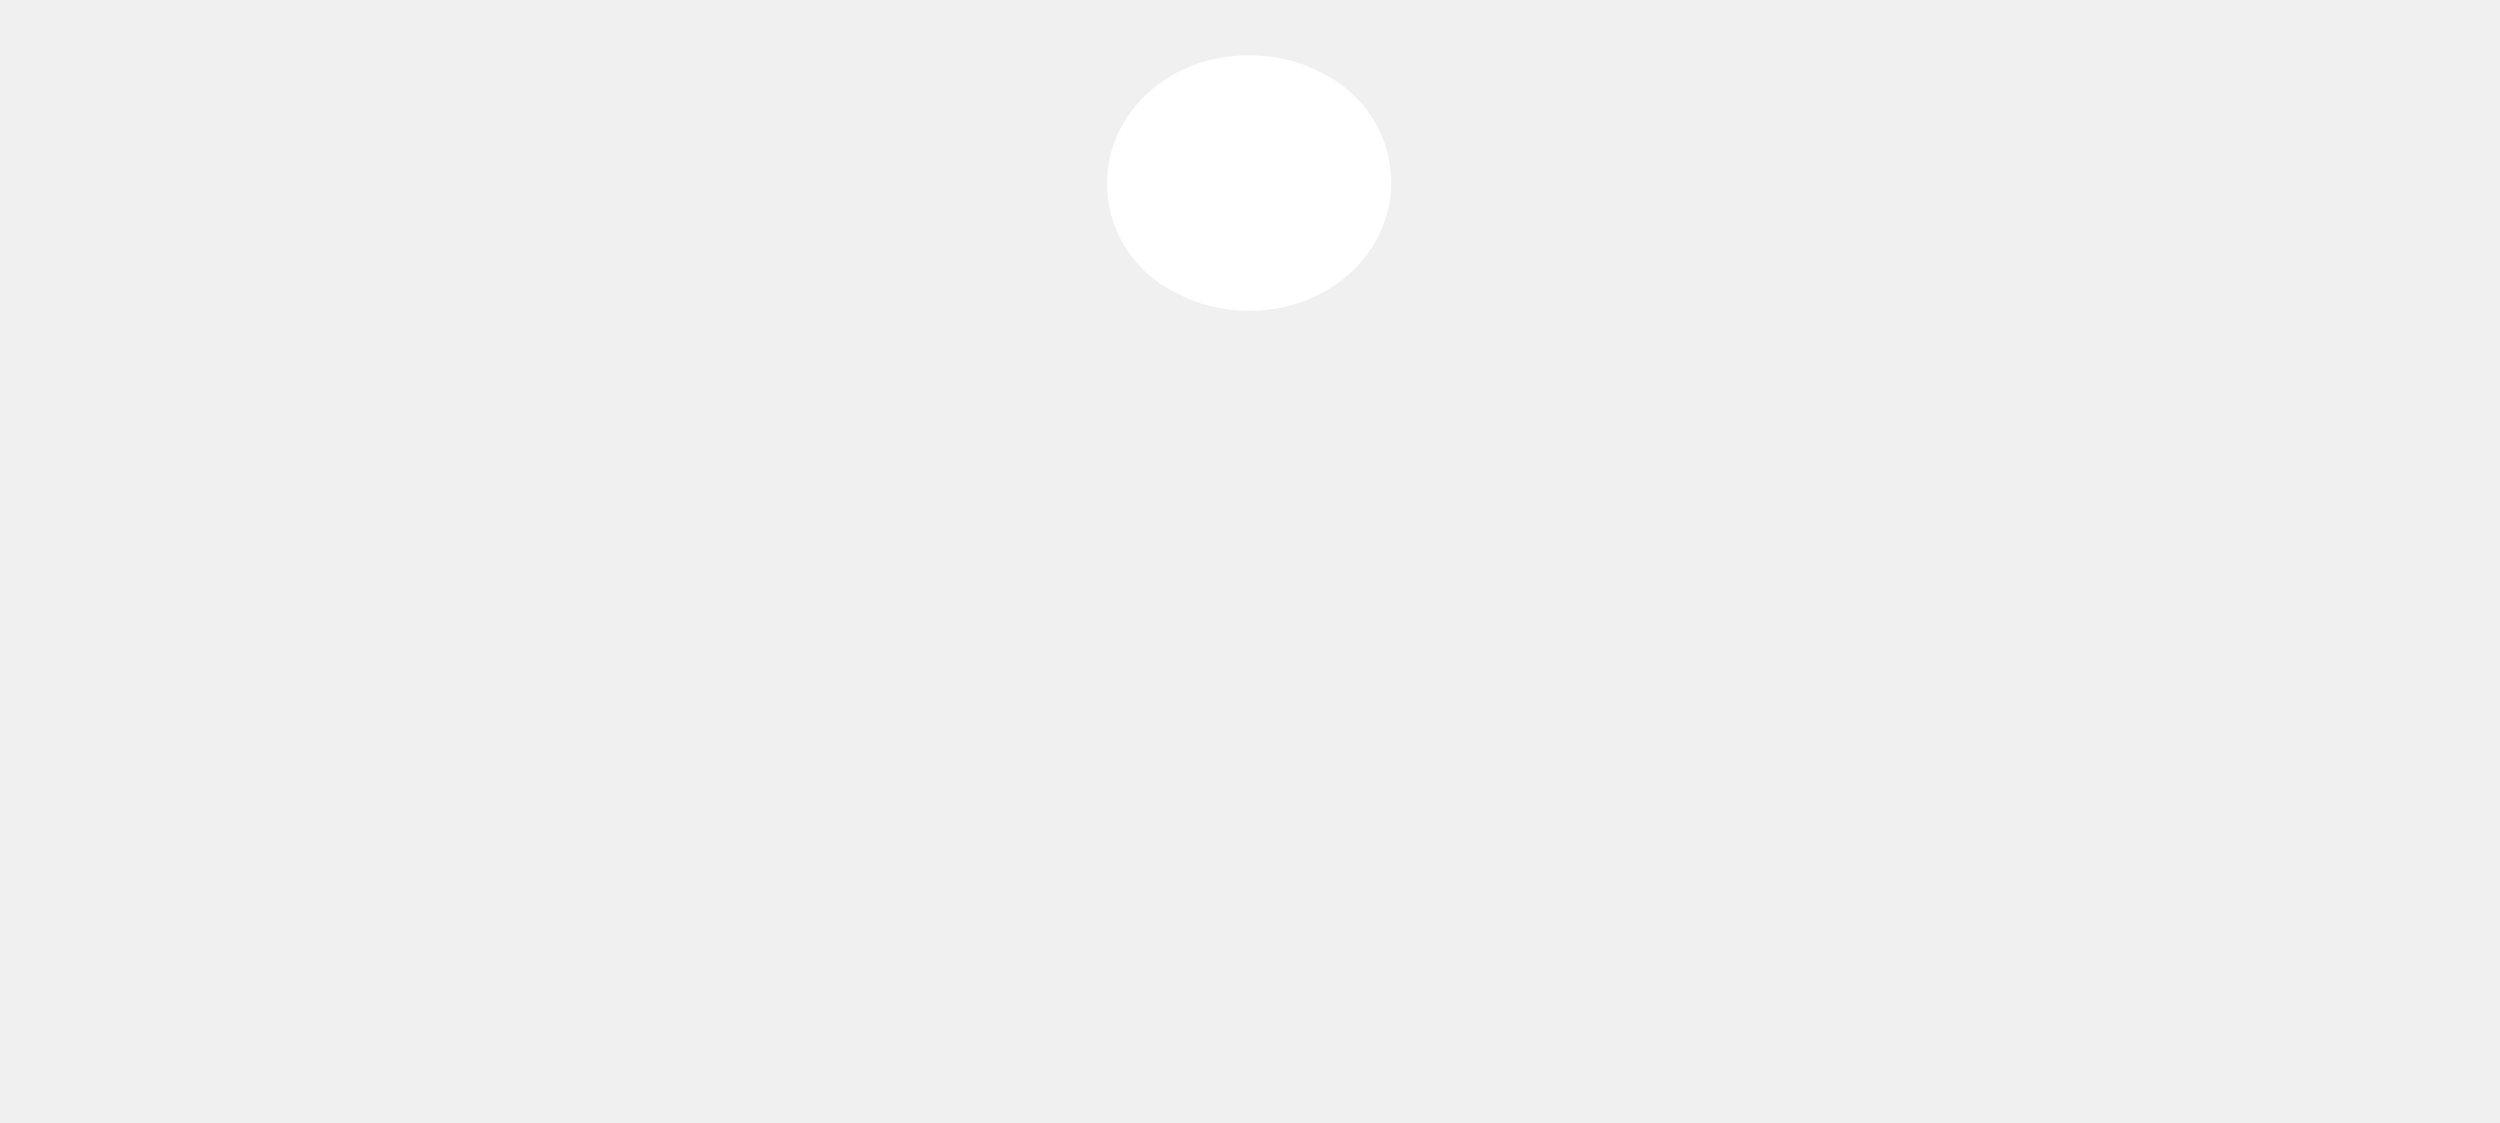
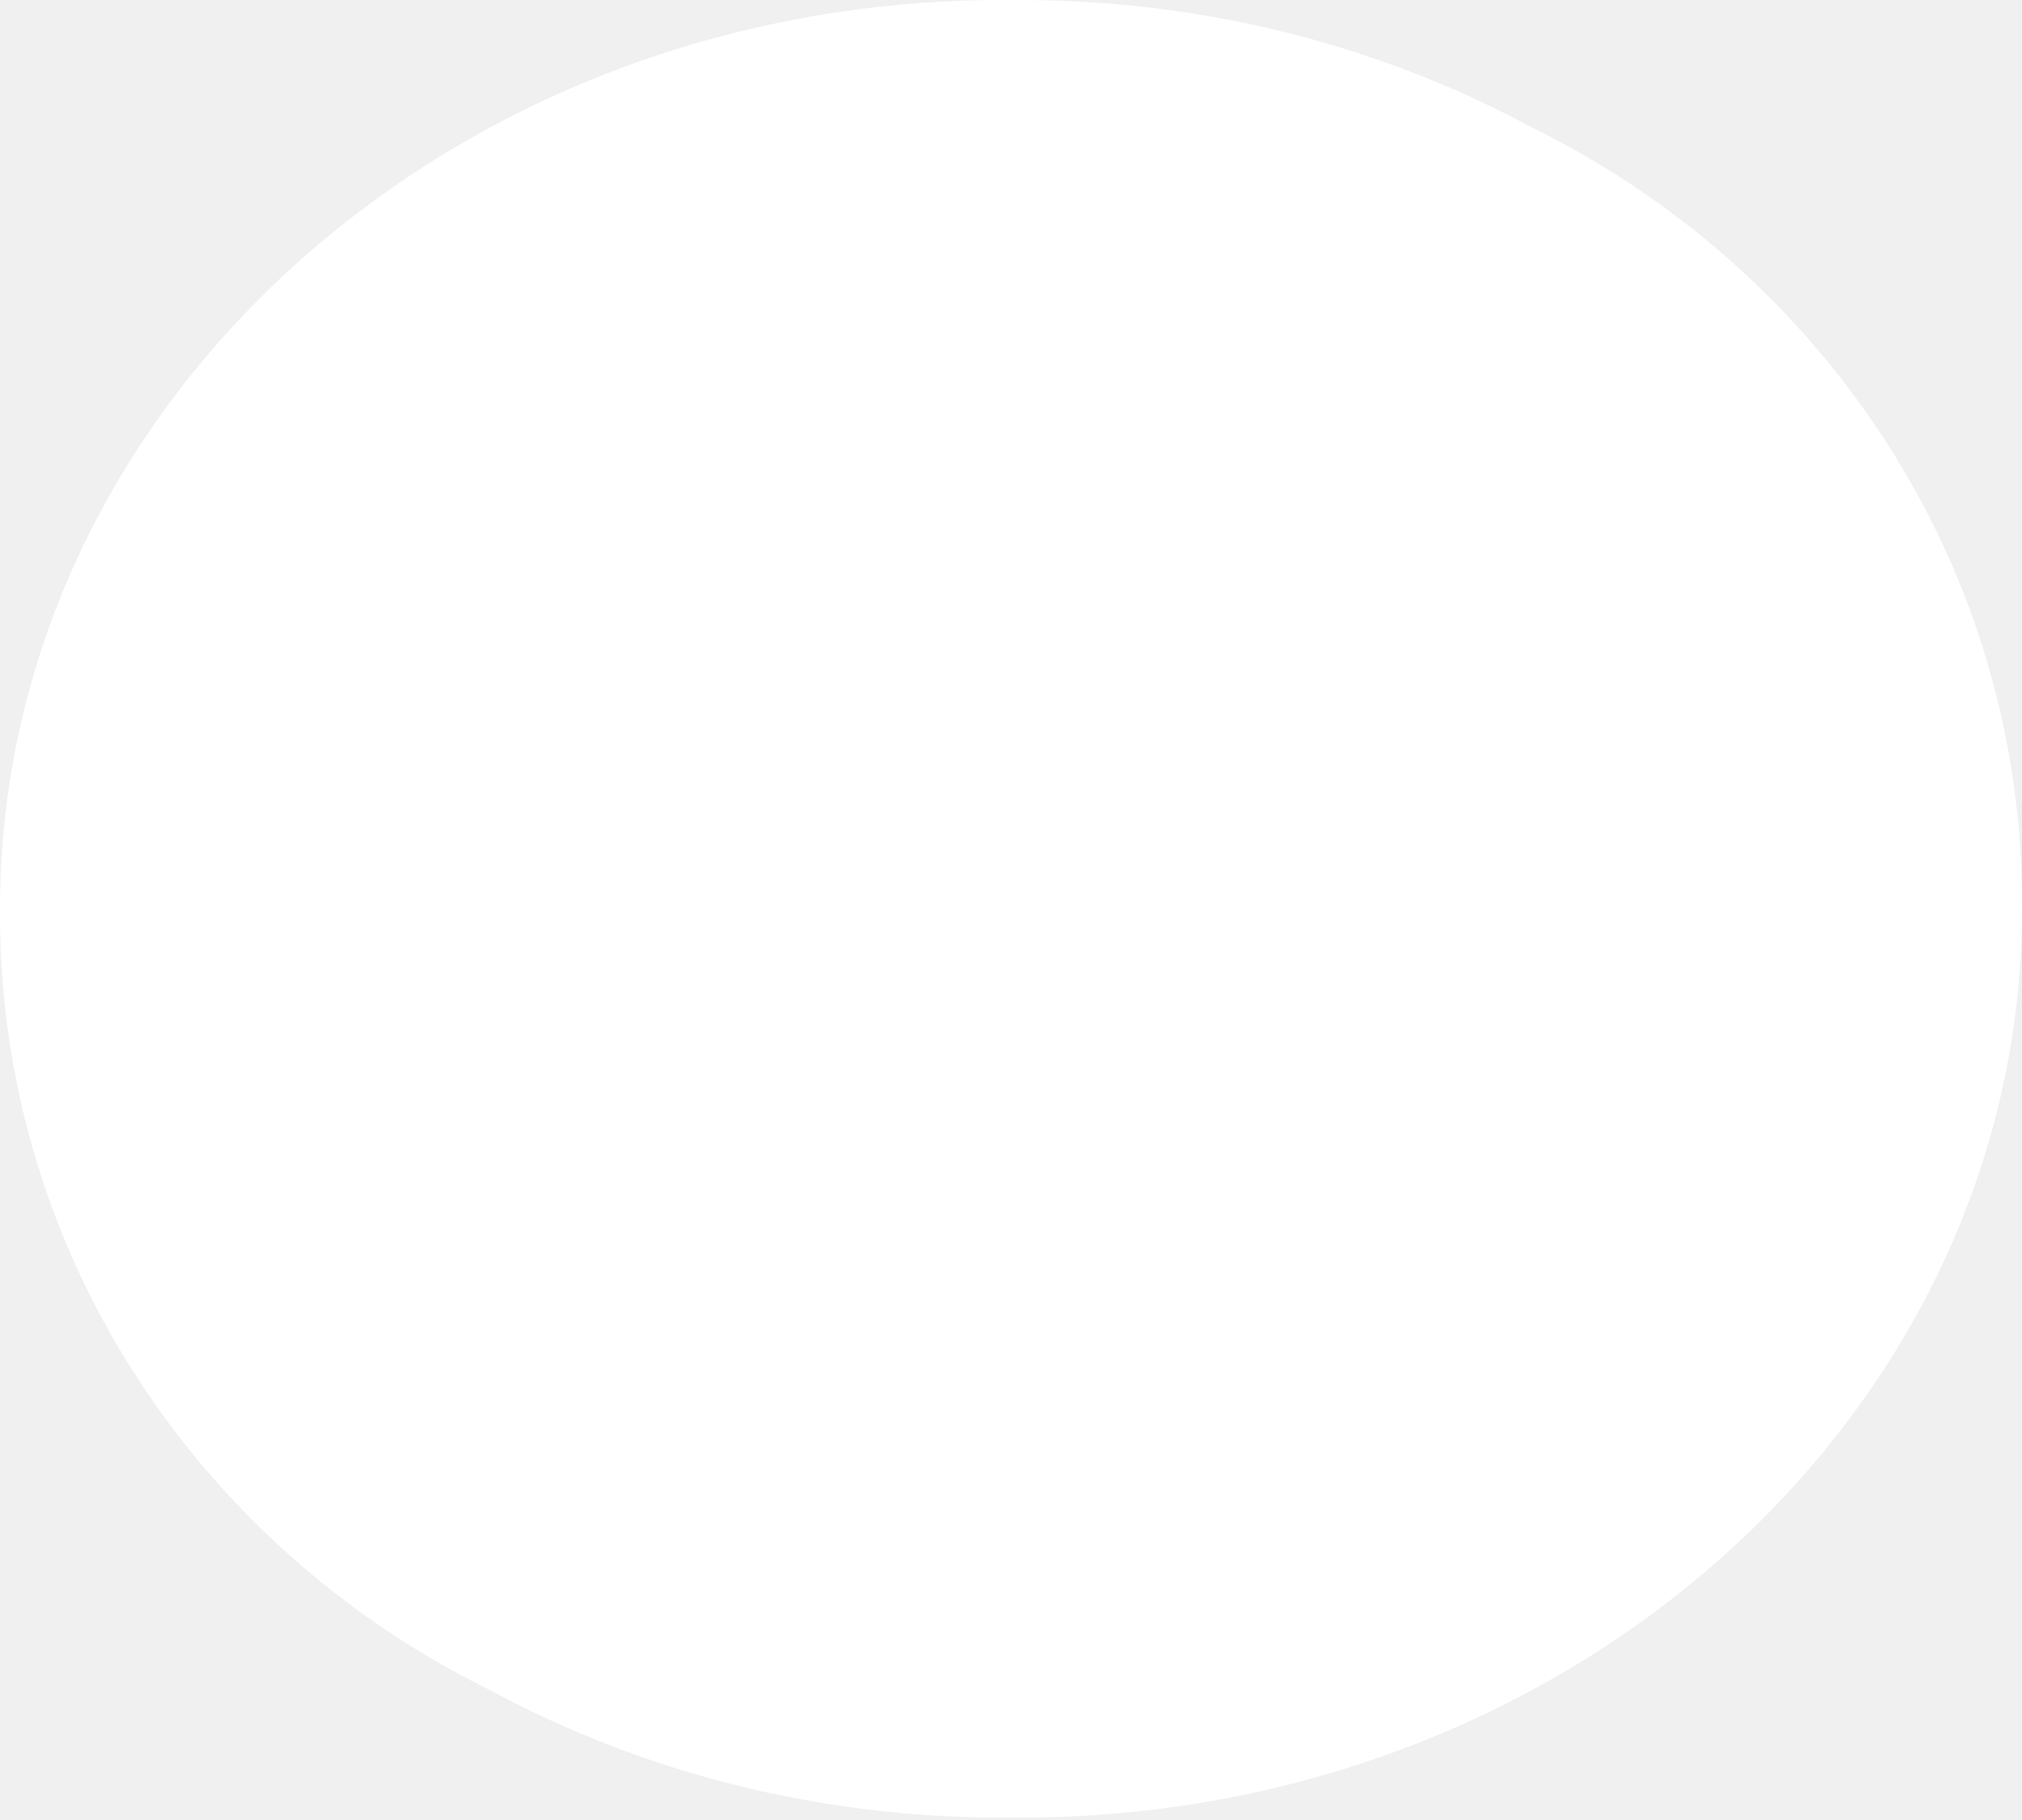
- <svg xmlns="http://www.w3.org/2000/svg" width="100%" height="100%" viewBox="0 0 1056 474" version="1.1" xml:space="preserve" style="fill-rule:evenodd;clip-rule:evenodd;stroke-linejoin:round;stroke-miterlimit:1.414;">
-   <g transform="matrix(1.00438,0,0,1.00438,-2.3089,-0.338295)">
-     <path d="M527.625,130.997L527.106,130.999C516.059,130.999 505.718,128.257 496.867,123.484C484.668,117.499 475.183,107.017 470.707,94.281C468.854,89.004 467.854,83.342 467.876,77.462L467.876,77.311C467.876,47.645 494.396,23.611 527.106,23.611C527.272,23.611 527.438,23.612 527.604,23.613L528.123,23.611C539.17,23.611 549.511,26.353 558.362,31.126C570.561,37.111 580.046,47.593 584.522,60.329C586.375,65.606 587.375,71.268 587.352,77.148L587.353,77.299C587.353,106.965 560.833,130.999 528.123,130.999C527.957,130.999 527.791,130.998 527.625,130.997Z" style="fill:white;" />
+ <svg xmlns="http://www.w3.org/2000/svg" width="100%" height="100%" viewBox="0 0 120 108" version="1.1" xml:space="preserve" style="fill-rule:evenodd;clip-rule:evenodd;stroke-linejoin:round;stroke-miterlimit:1.414;">
+   <g transform="matrix(1.00438,0,0,1.00438,-469.925,-23.7144)">
+     <path d="M527.625,130.997L527.106,130.999C516.059,130.999 505.718,128.257 496.867,123.484C484.668,117.499 475.183,107.017 470.707,94.281C468.854,89.004 467.854,83.342 467.876,77.462L467.876,77.311C467.876,47.645 494.396,23.611 527.106,23.611C527.272,23.611 527.438,23.612 527.604,23.613L528.123,23.611C539.17,23.611 549.511,26.353 558.362,31.126C570.561,37.111 580.046,47.593 584.522,60.329C586.375,65.606 587.375,71.268 587.352,77.148L587.353,77.299C587.353,106.965 560.833,130.999 528.123,130.999C527.957,130.999 527.791,130.998 527.625,130.997Z" style="fill:rgb(255,255,255);" />
  </g>
</svg>
